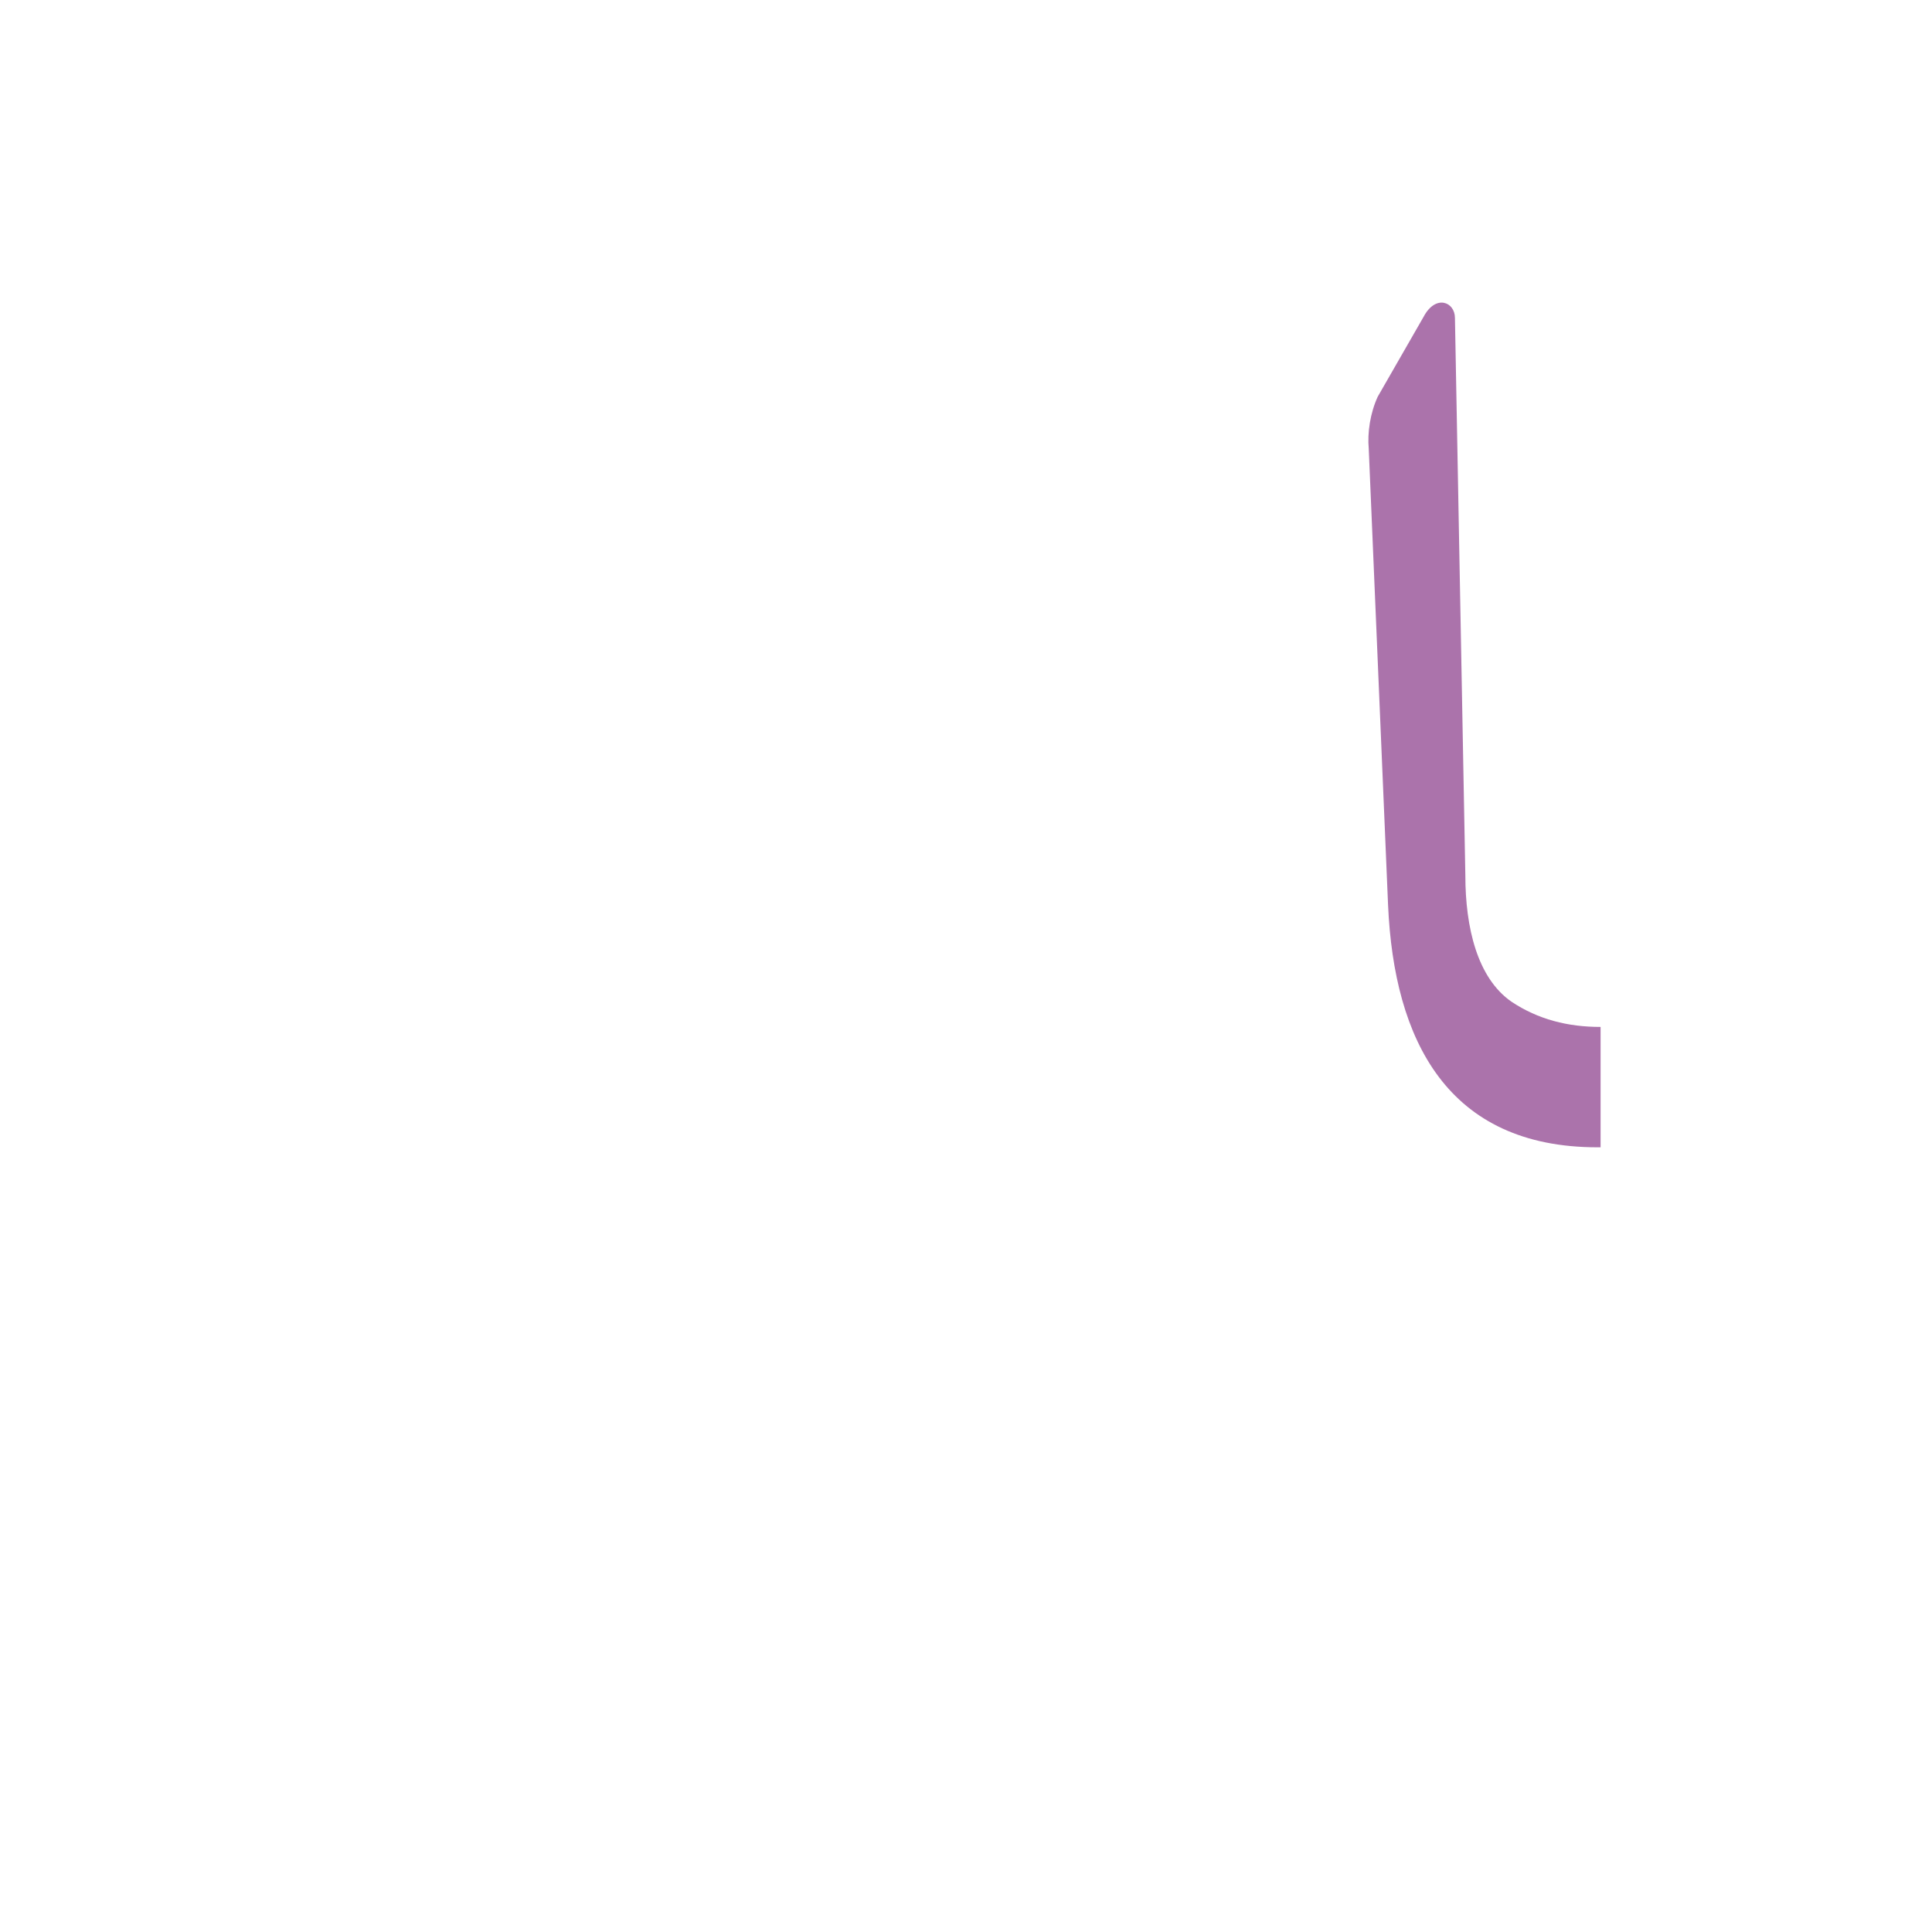
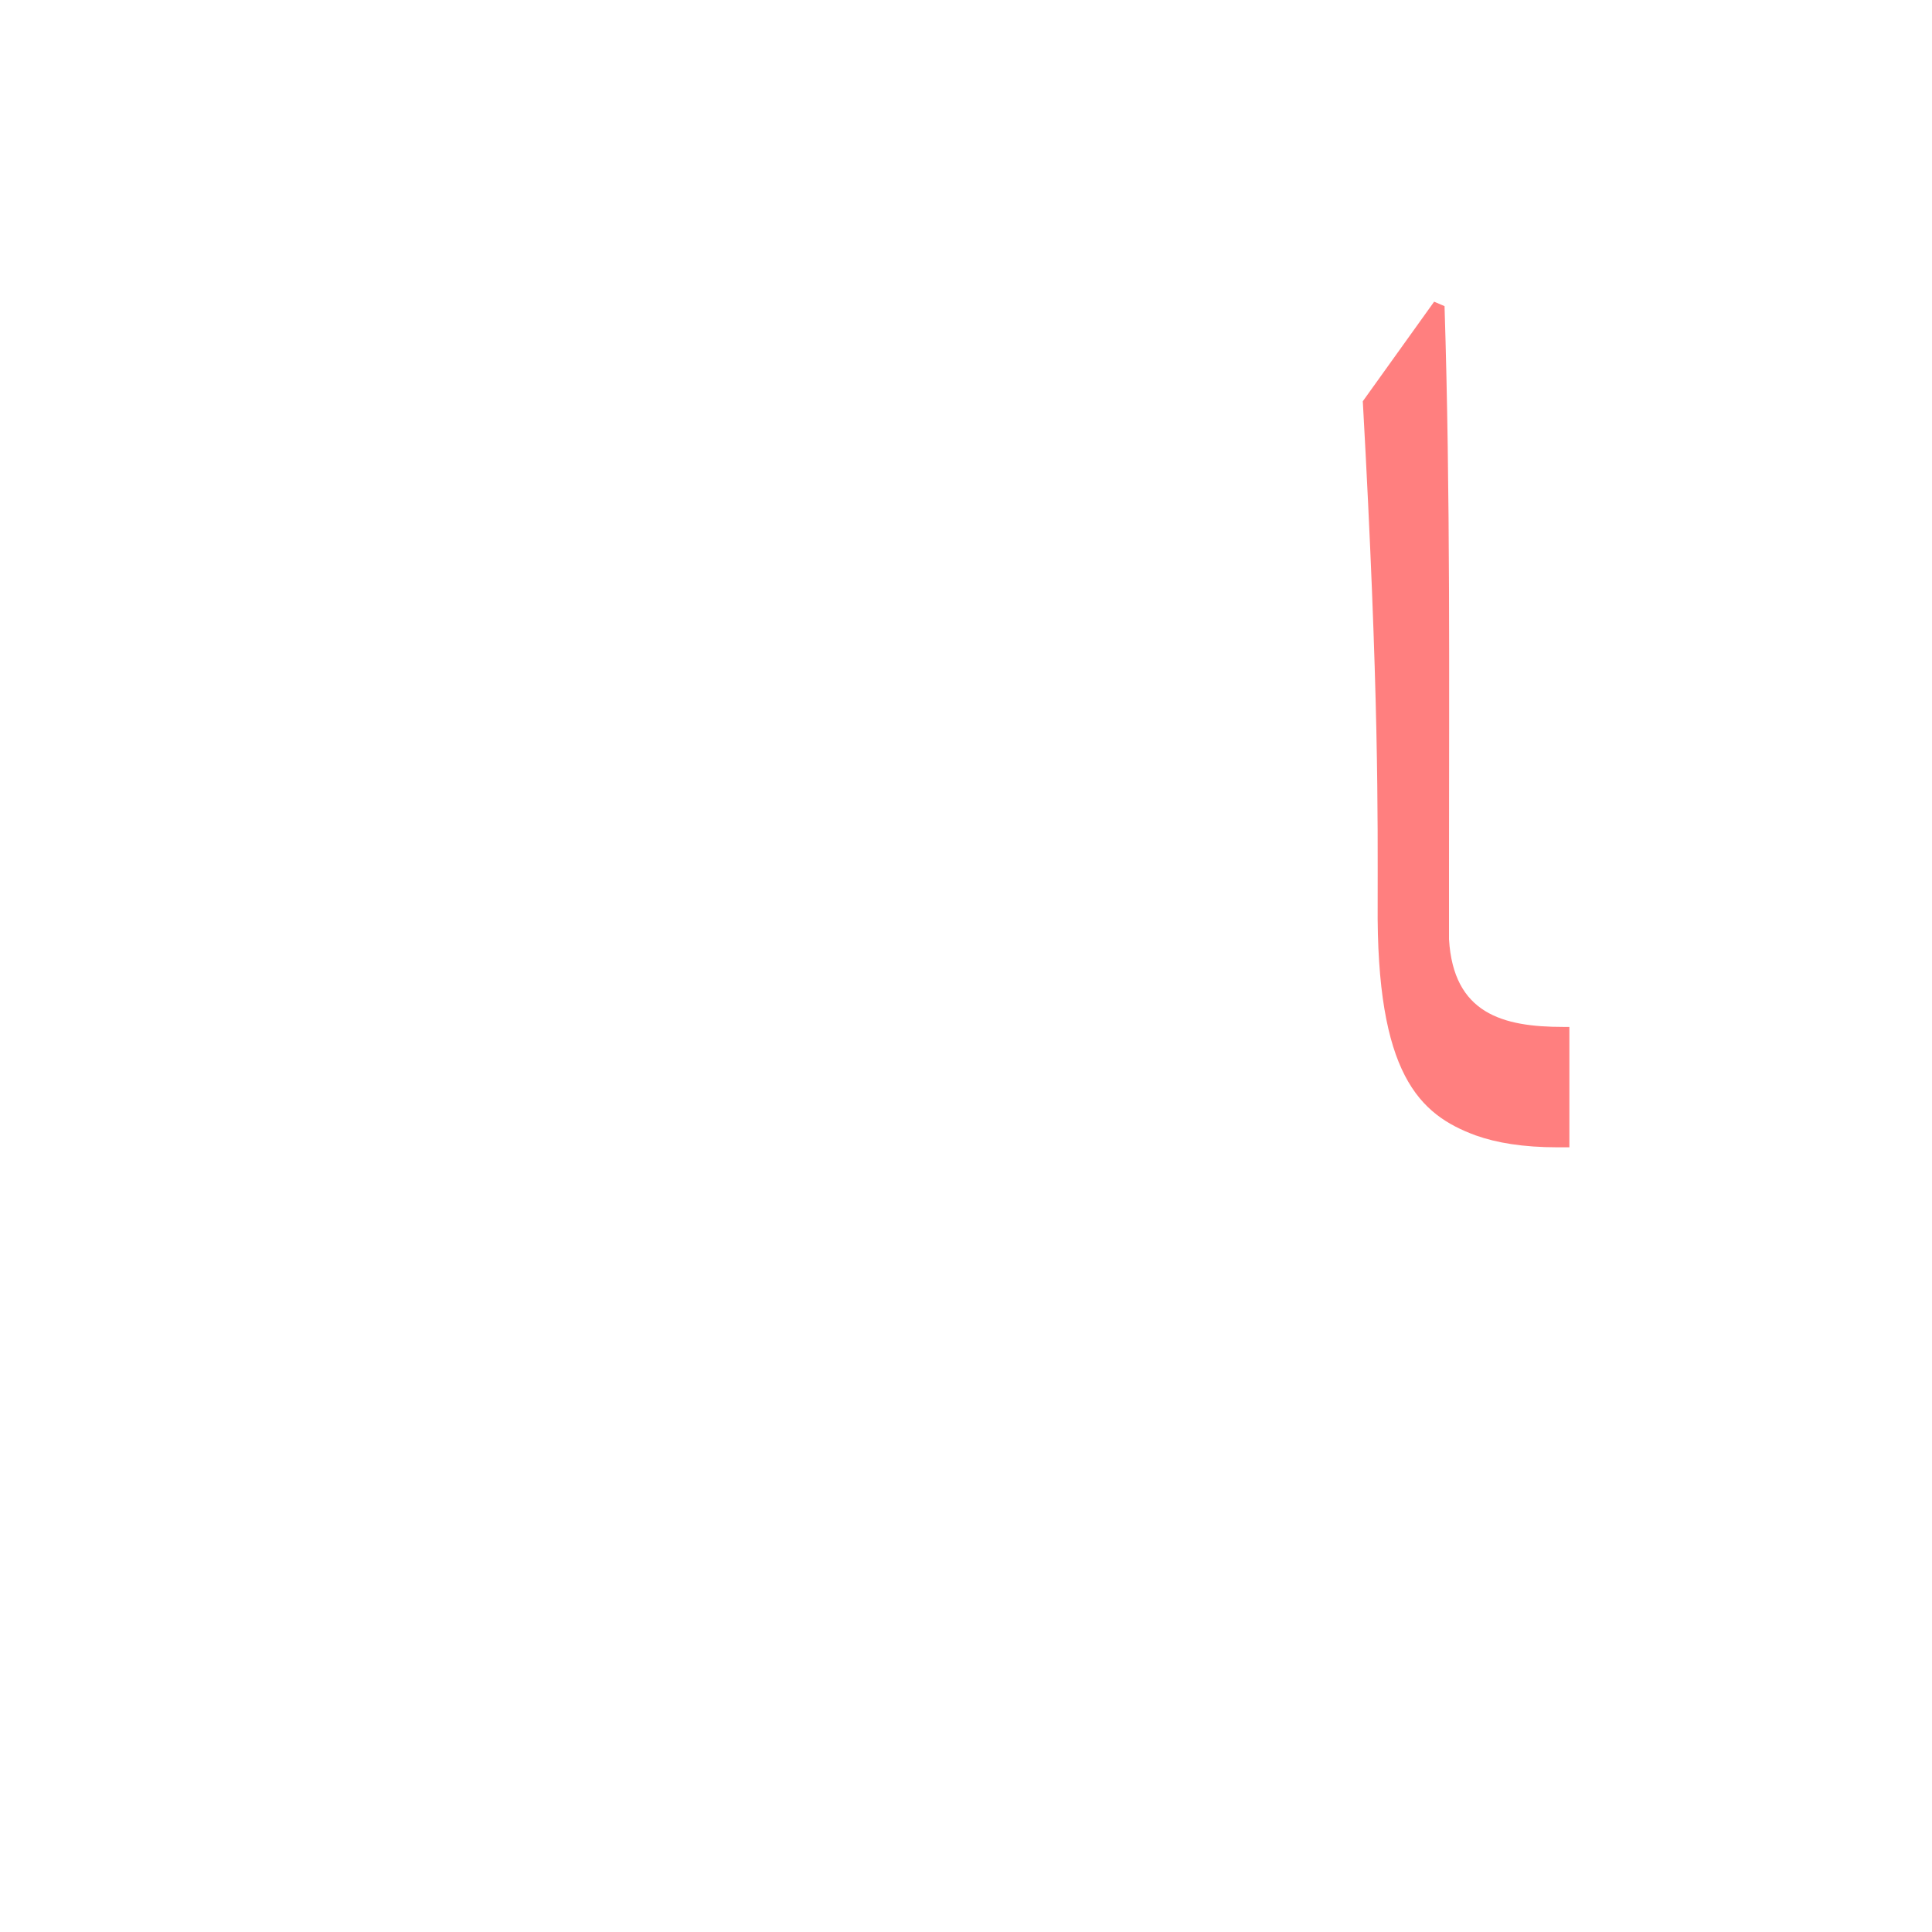
<svg xmlns="http://www.w3.org/2000/svg" xml:space="preserve" width="1300px" height="1300px" version="1.0" style="shape-rendering:geometricPrecision; text-rendering:geometricPrecision; image-rendering:optimizeQuality; fill-rule:evenodd; clip-rule:evenodd" viewBox="0 0 1300 1056">
  <defs>
    <style type="text/css">
   
+     .fil2 {fill:#00CCFF;fill-opacity:0.502}
    .fil1 {fill:red;fill-opacity:0.502}
    .fil0 {fill:#660066;fill-opacity:0.549}
   
  </style>
  </defs>
  <g id="_100:master" visibility="hidden">
    <path class="fil0" d="M961 544l-22 47c9,15 19,32 42,44 17,9 41,15 75,15l13 0 0 -81 -13 0c-43,0 -73,-11 -95,-25z" />
    <path class="fil1" d="M975 86l0 399c0,9 -2,76 53,82l-71 50c-16,-17 -38,-53 -38,-130 1,-80 1,-163 1,-196l0 -111c0,-34 31,-74 45,-99l10 5z" />
  </g>
  <g id="Layer_x0020_1" visibility="hidden">
    <path class="fil0" d="M1054 650l1 -81 -2 0c-64,0 -98,-22 -101,-124l-32 18c-3,79 3,187 133,187l1 0z" />
    <path class="fil1" d="M975 95l0 253 0 207c0,17 0,14 -24,35 -21,-21 -32,-42 -32,-127 0,-72 -2,-142 -2,-172l0 -108c0,-34 41,-85 48,-98l10 10z" />
  </g>
  <g id="Layer_x0020_2" visibility="hidden">
    <path class="fil0" d="M1074 650l0 -81 -1 0c-64,0 -98,-22 -101,-124l-32 18c-3,79 3,187 133,187l1 0z" />
    <path class="fil1" d="M990 504l3 65 -51 -32 -25 -354c0,-25 25,-70 48,-102l10 8 15 415z" />
  </g>
  <g id="Layer_x0020_3" visibility="hidden">
    <path class="fil1" d="M990 504l3 65 -51 -32 -25 -354c0,-25 25,-70 48,-102l10 8 15 415z" />
    <path class="fil0" d="M1093 650l1 -81 -2 0c-53,0 -116,-12 -119,-113l-36 7 5 74c4,63 47,113 150,113l1 0z" />
  </g>
-   <g id="Layer_x0020_4">
-     <path class="fil0" d="M1077 650l-2 0c-101,0 -137,-72 -141,-163l0 0 -13 -307c-1,-11 1,-24 6,-35l31 -54c8,-15 21,-10 21,1l7 375c0,35 8,69 31,85 18,12 38,17 60,17l0 81z" />
+   <g id="Layer_x0020_4" visibility="hidden">
+     <path class="fil1" d="M1038 568c-81,11 -76,-59 -104,-81l-8 -307c0,-11 1,-24 7,-35l30 -54c9,-15 17,-10 17,1l0 364c0,41 -4,106 58,112z" />
+     <path class="fil2" d="M934 504c0,95 28,146 130,146l0 -81c-46,0 -97,-1 -97,-65l0 -41c0,-11 -33,-11 -33,0l0 41z" />
+   </g>
+   <g id="Layer_x0020_5" visibility="hidden">
+     <path class="fil1" d="M973 84c21,195 2,327 2,400l0 85 0 63c-33,-23 -50,-63 -50,-146 1,-74 12,-197 -7,-338l48 -67 7 3z" />
+     <path class="fil2" d="M942 504c0,90 5,146 106,146l24 0 0 -81c-52,0 -97,-1 -97,-65l0 -41c0,-11 -33,-11 -33,0l0 41z" />
+   </g>
+   <g id="Layer_x0020_6">
+     <path class="fil1" d="M972 84c4,127 3,252 3,379l0 47c3,50 36,59 77,59l4 0 0 81 -8 0c-23,0 -41,-3 -55,-8l0 0c-38,-14 -67,-41 -66,-156 0,-58 1,-140 -10,-338l48 -67 7 3z" />
  </g>
</svg>
